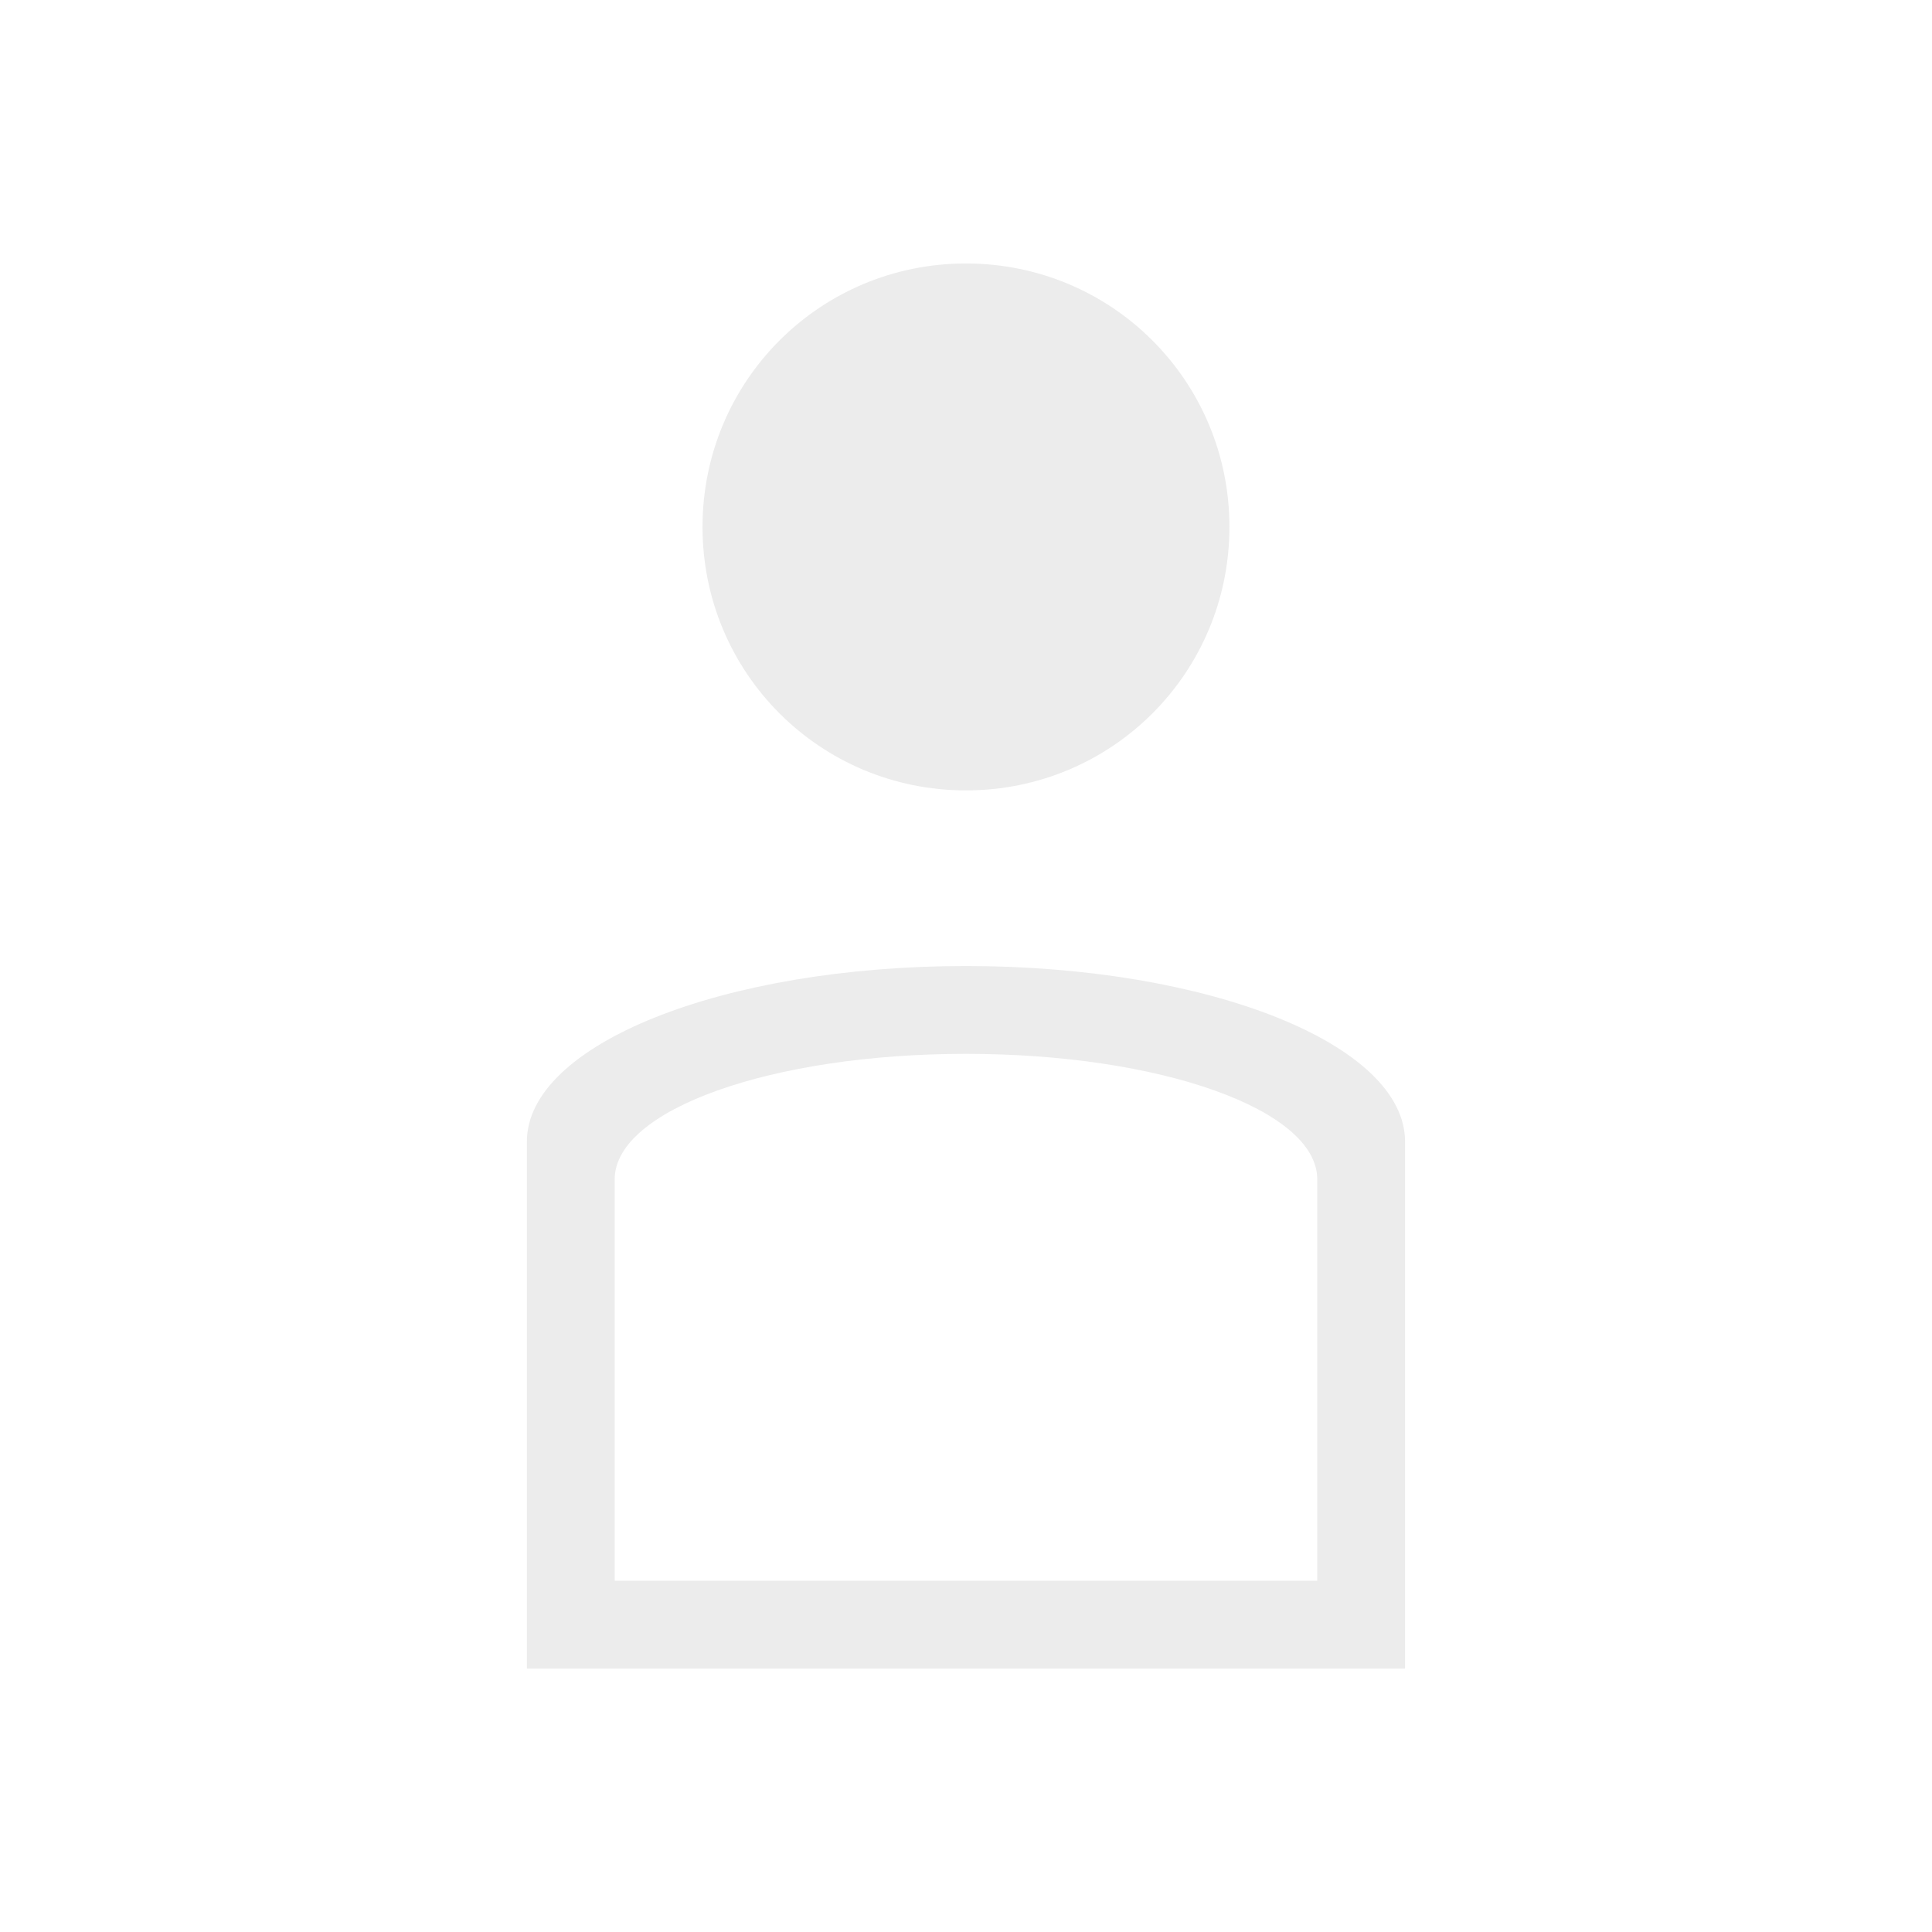
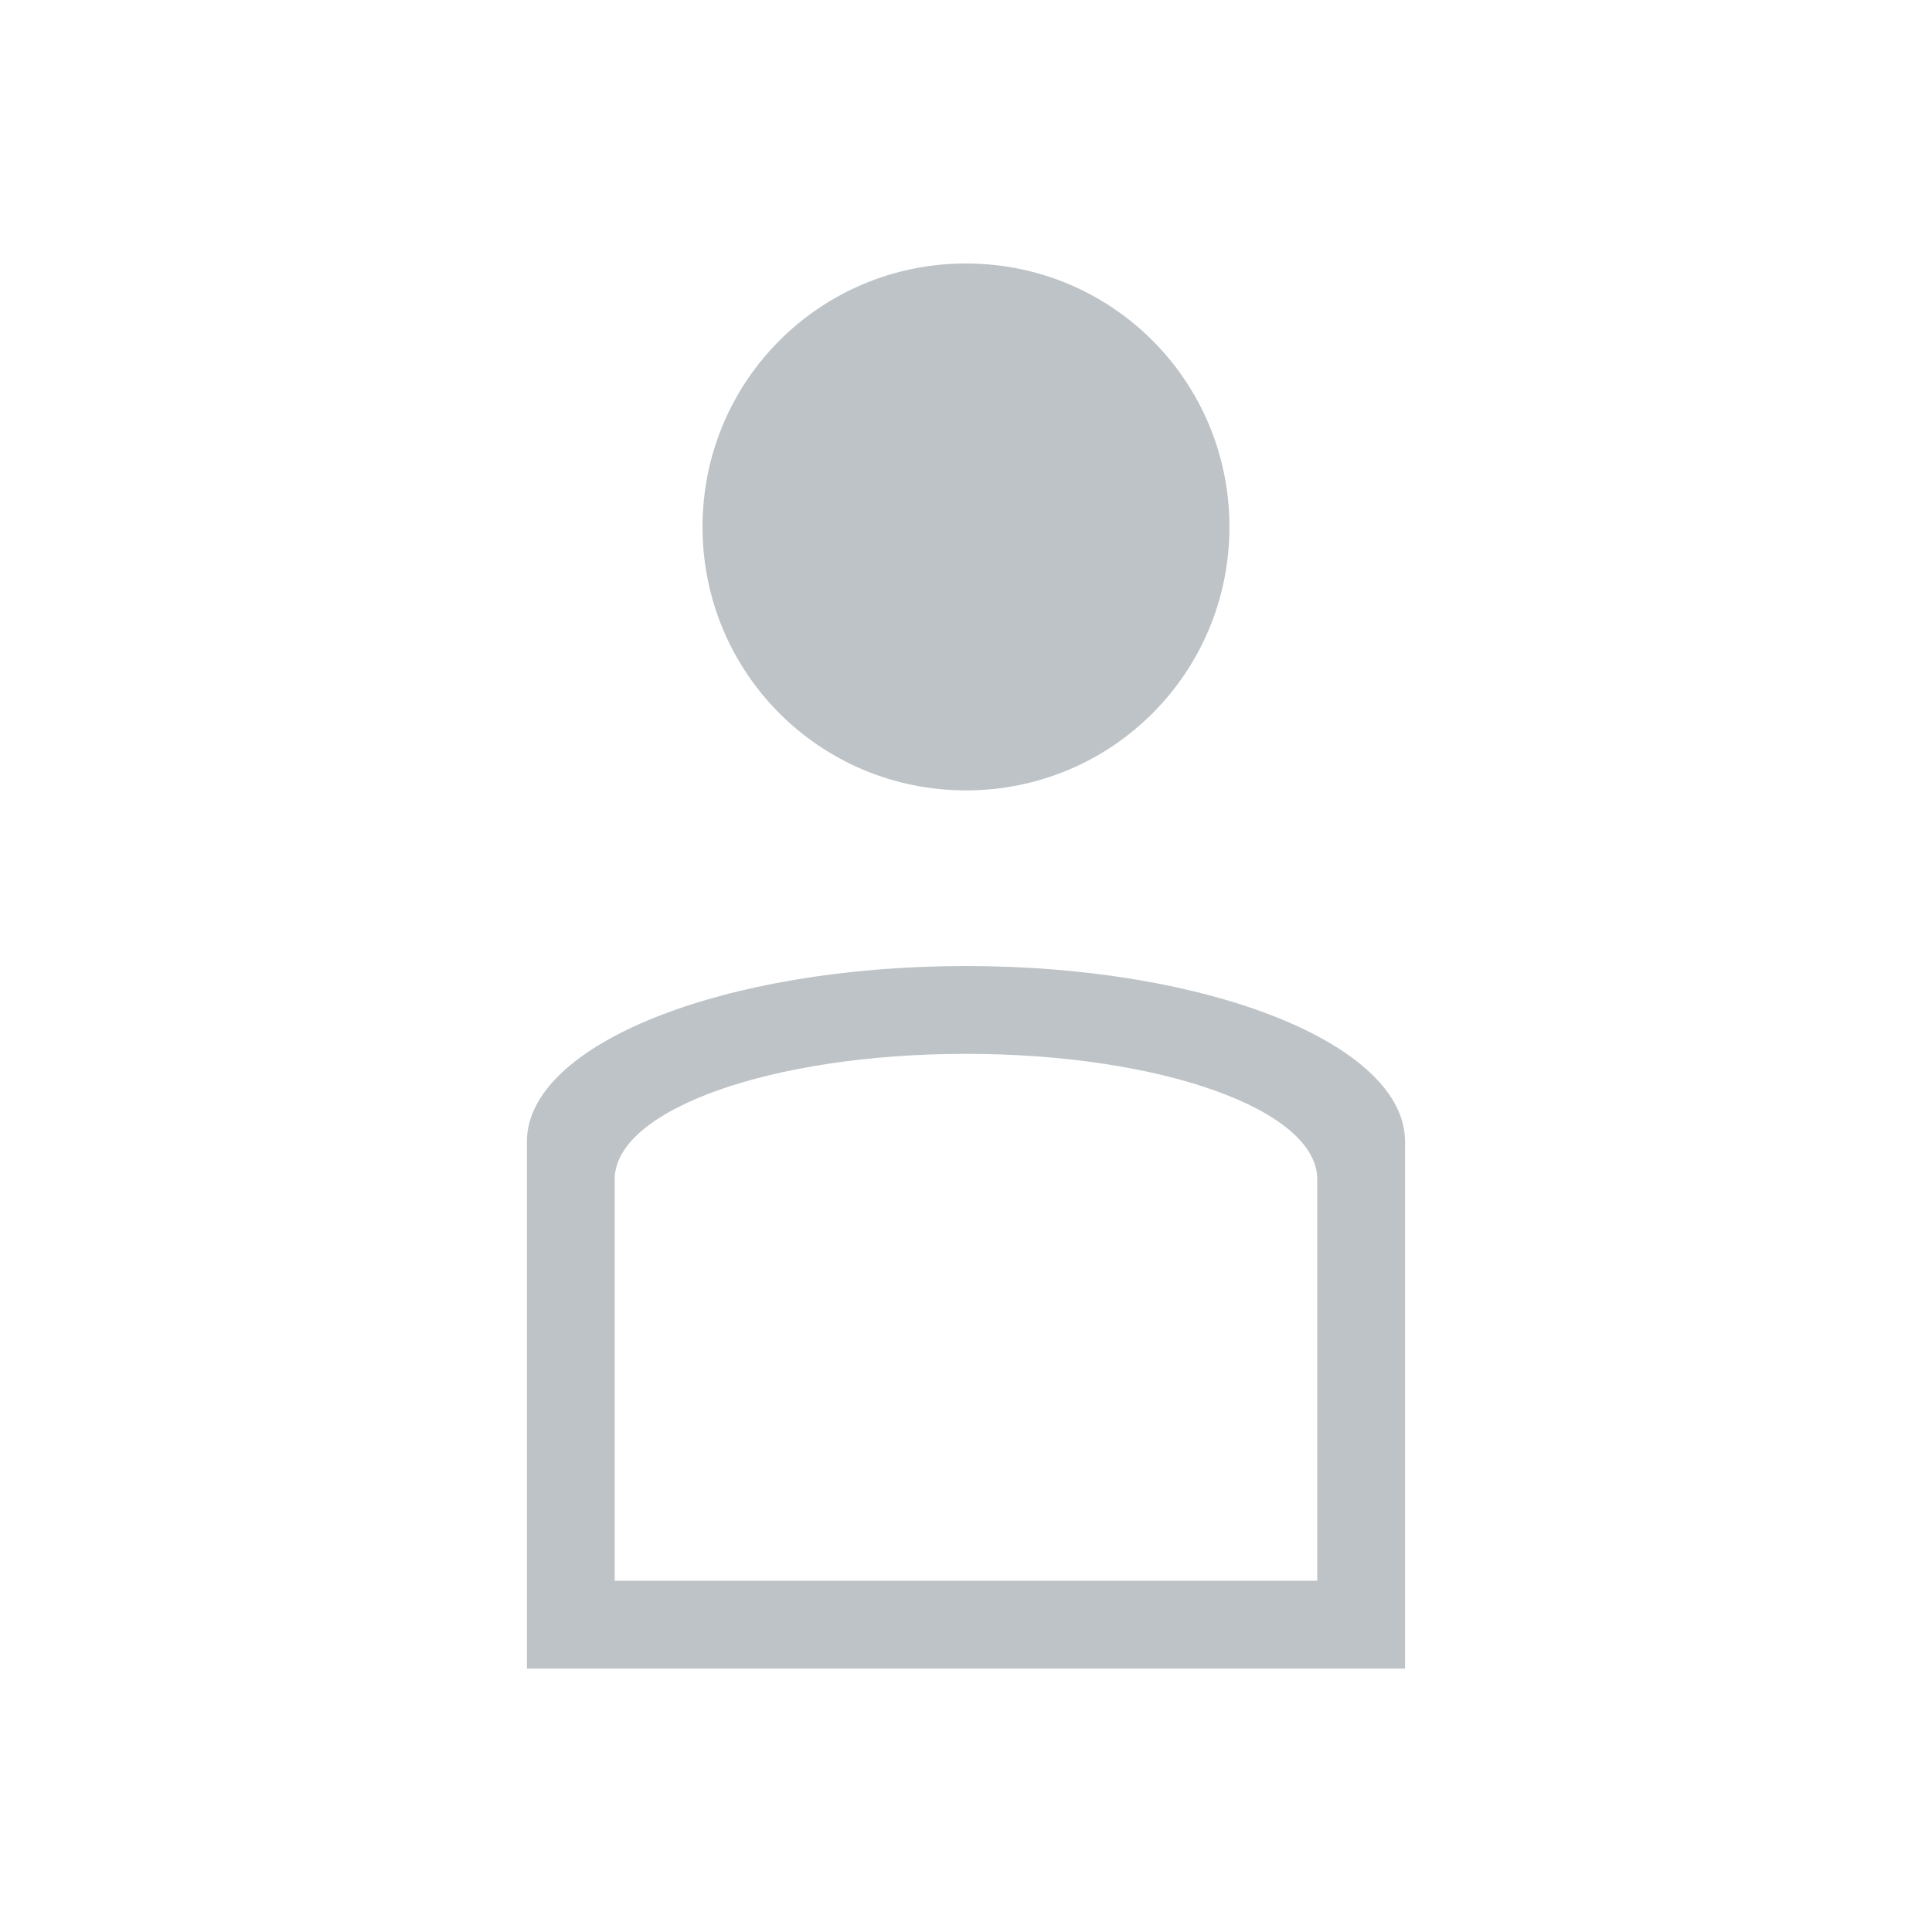
<svg xmlns="http://www.w3.org/2000/svg" width="22" height="22" id="svg3049" version="1.1">
  <defs id="defs3051" />
  <g id="layer1" transform="translate(-421.7143,-525.7907)">
-     <path style="opacity:1;fill:#ececec;fill-opacity:1;stroke:none" d="m 432.714,528.791 c -1.662,0 -3,1.338 -3,3 0,1.662 1.338,3 3,3 1.662,0 3,-1.338 3,-3 0,-1.662 -1.338,-3 -3,-3 z m 0,8 c -2.77,0 -5,0.892 -5,2 l 0,5 0,1 1.201,0 7.598,0 1.201,0 0,-1 0,-5 c 0,-1.108 -2.23,-2 -5,-2 z m 0,1 c 2.216,0 4,0.636 4,1.428 l 0,4.572 -8,0 0,-4.572 c 0,-0.791 1.784,-1.428 4,-1.428 z" id="rect4109" />
+     <path style="opacity:1;fill:#bdc3c7;fill-opacity:1;stroke:none" d="m 432.714,528.791 c -1.662,0 -3,1.338 -3,3 0,1.662 1.338,3 3,3 1.662,0 3,-1.338 3,-3 0,-1.662 -1.338,-3 -3,-3 z m 0,8 c -2.77,0 -5,0.892 -5,2 l 0,5 0,1 1.201,0 7.598,0 1.201,0 0,-1 0,-5 c 0,-1.108 -2.23,-2 -5,-2 z m 0,1 c 2.216,0 4,0.636 4,1.428 l 0,4.572 -8,0 0,-4.572 c 0,-0.791 1.784,-1.428 4,-1.428 z" id="rect4109" />
  </g>
</svg>
